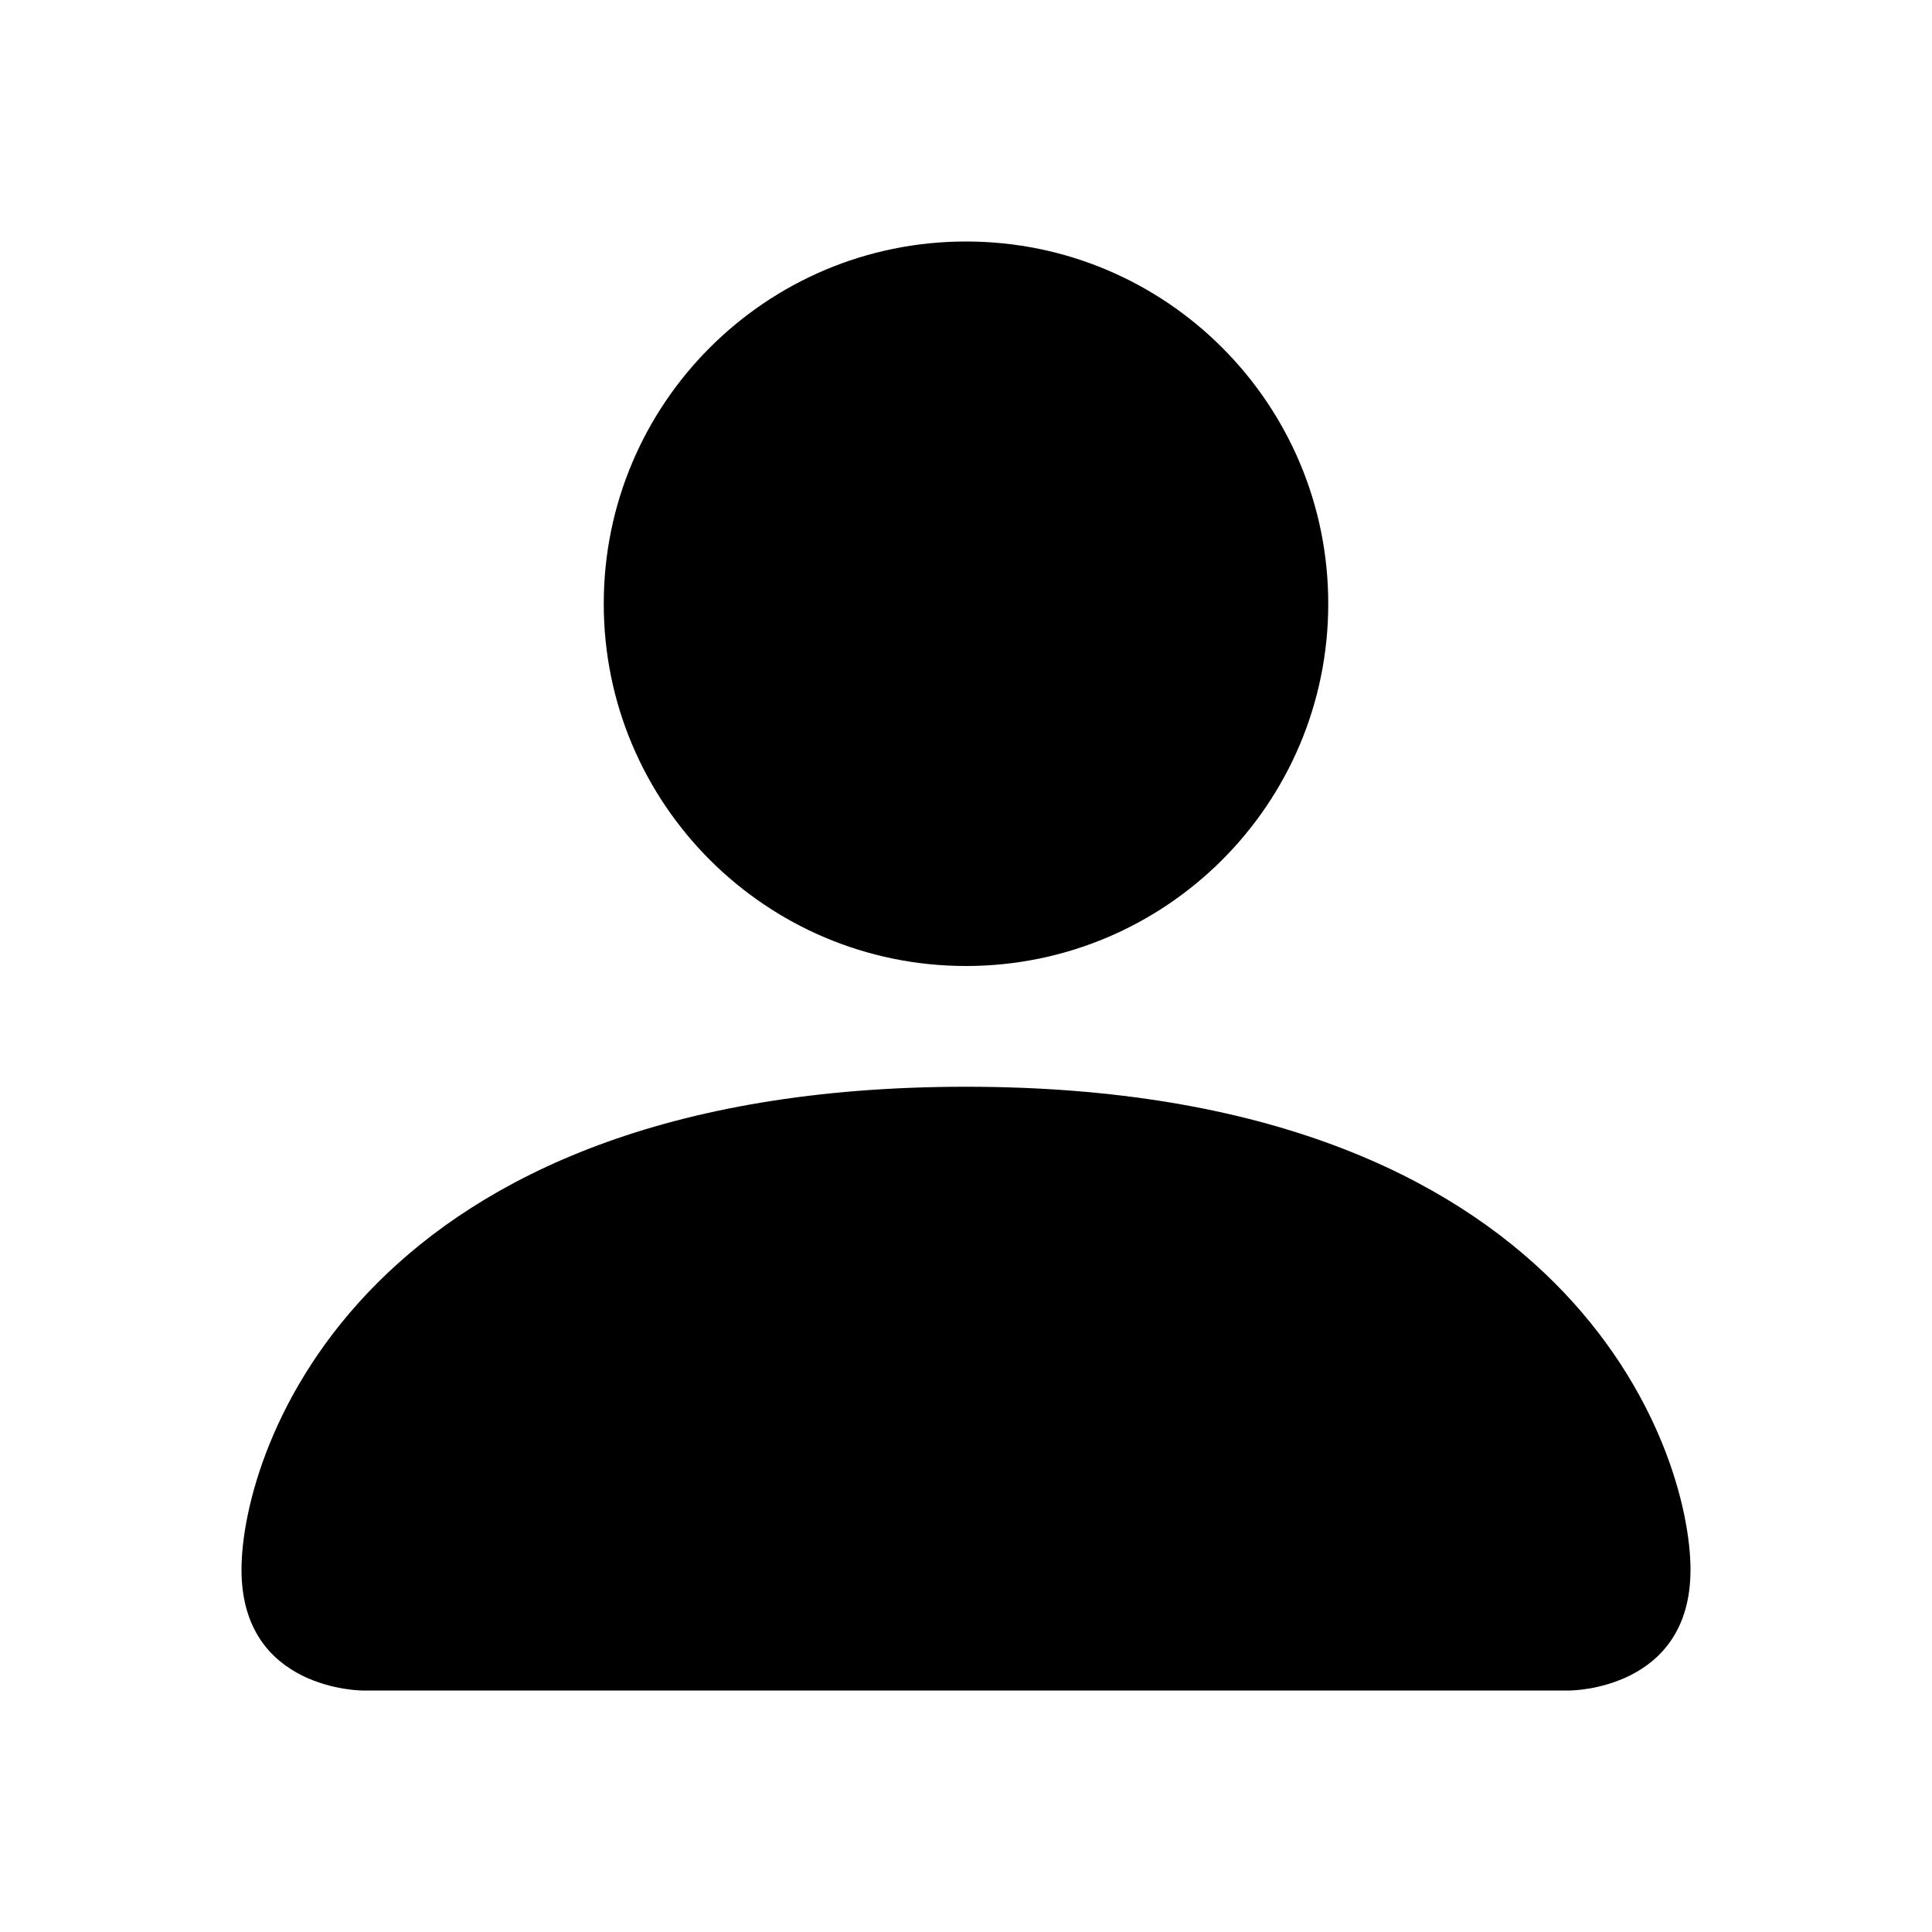
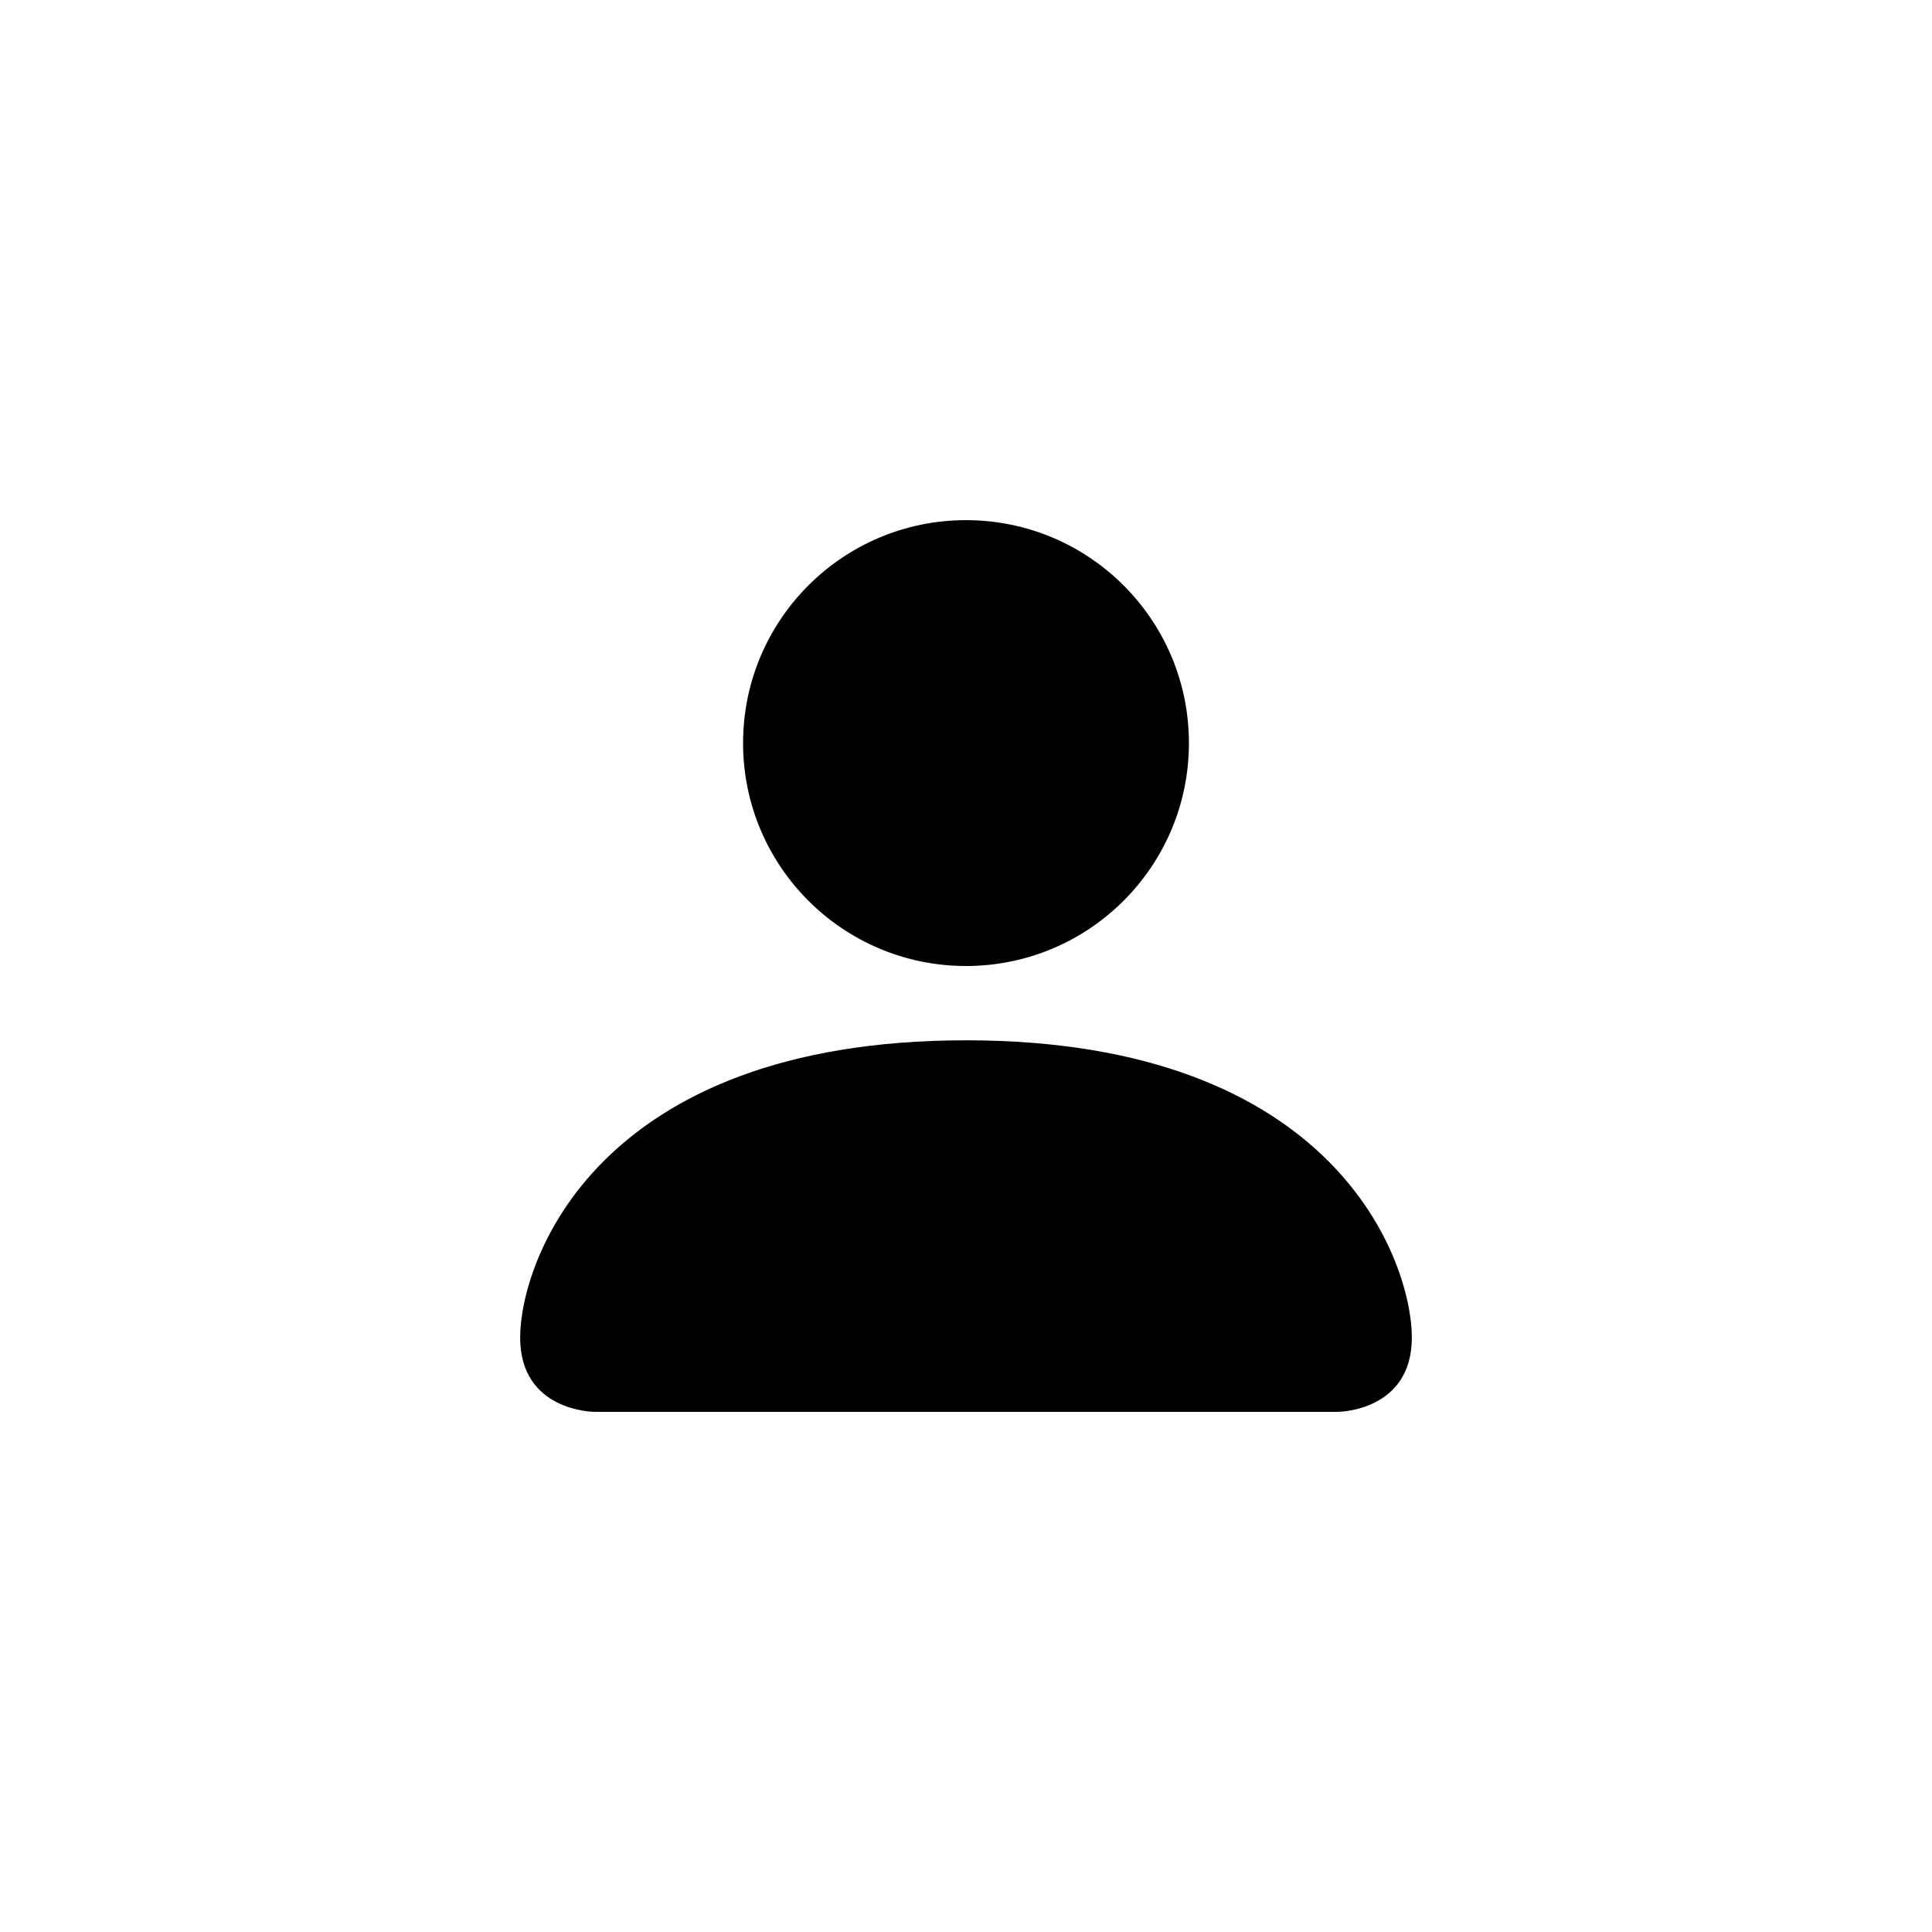
- <svg xmlns="http://www.w3.org/2000/svg" width="16" height="16" fill="currentColor" className="bi bi-person-fill" viewBox="0 0 16 16">
+ <svg xmlns="http://www.w3.org/2000/svg" width="16" height="16" fill="currentColor" className="bi bi-person-fill" viewBox="-5 -5 26 26">
  <path d="M3 14s-1 0-1-1 1-4 6-4 6 3 6 4-1 1-1 1H3zm5-6a3 3 0 1 0 0-6 3 3 0 0 0 0 6z" />
</svg>
